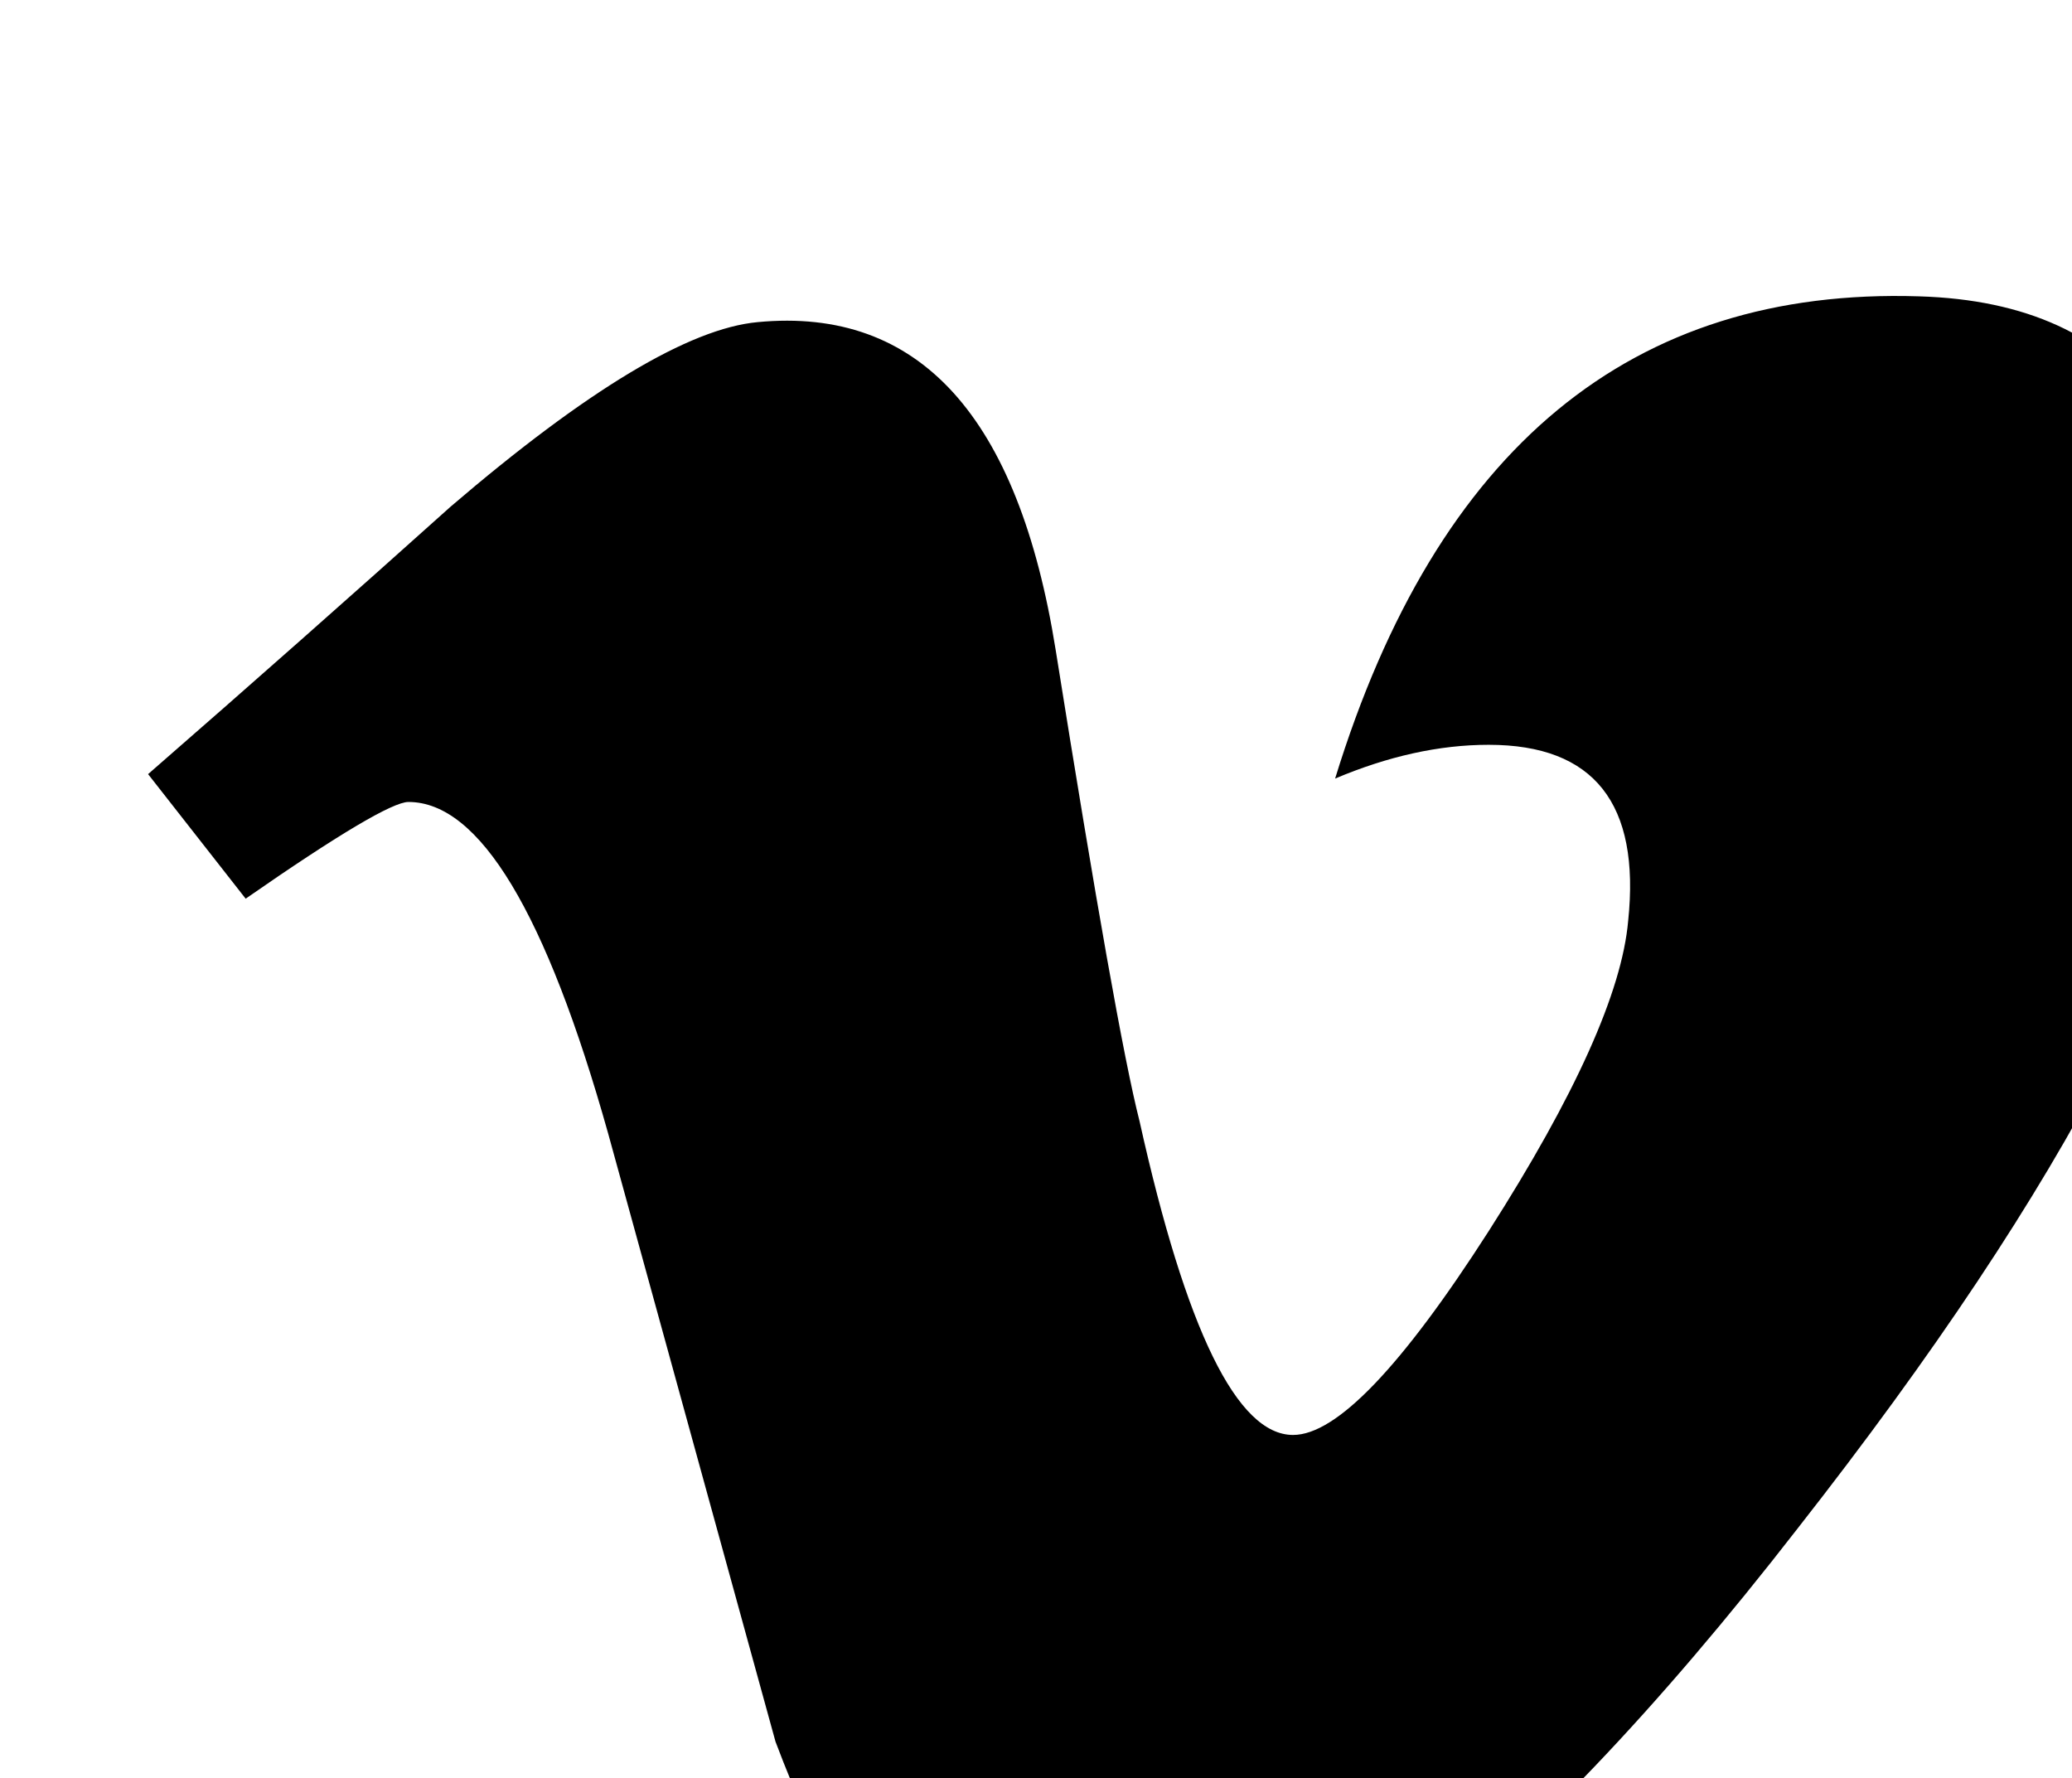
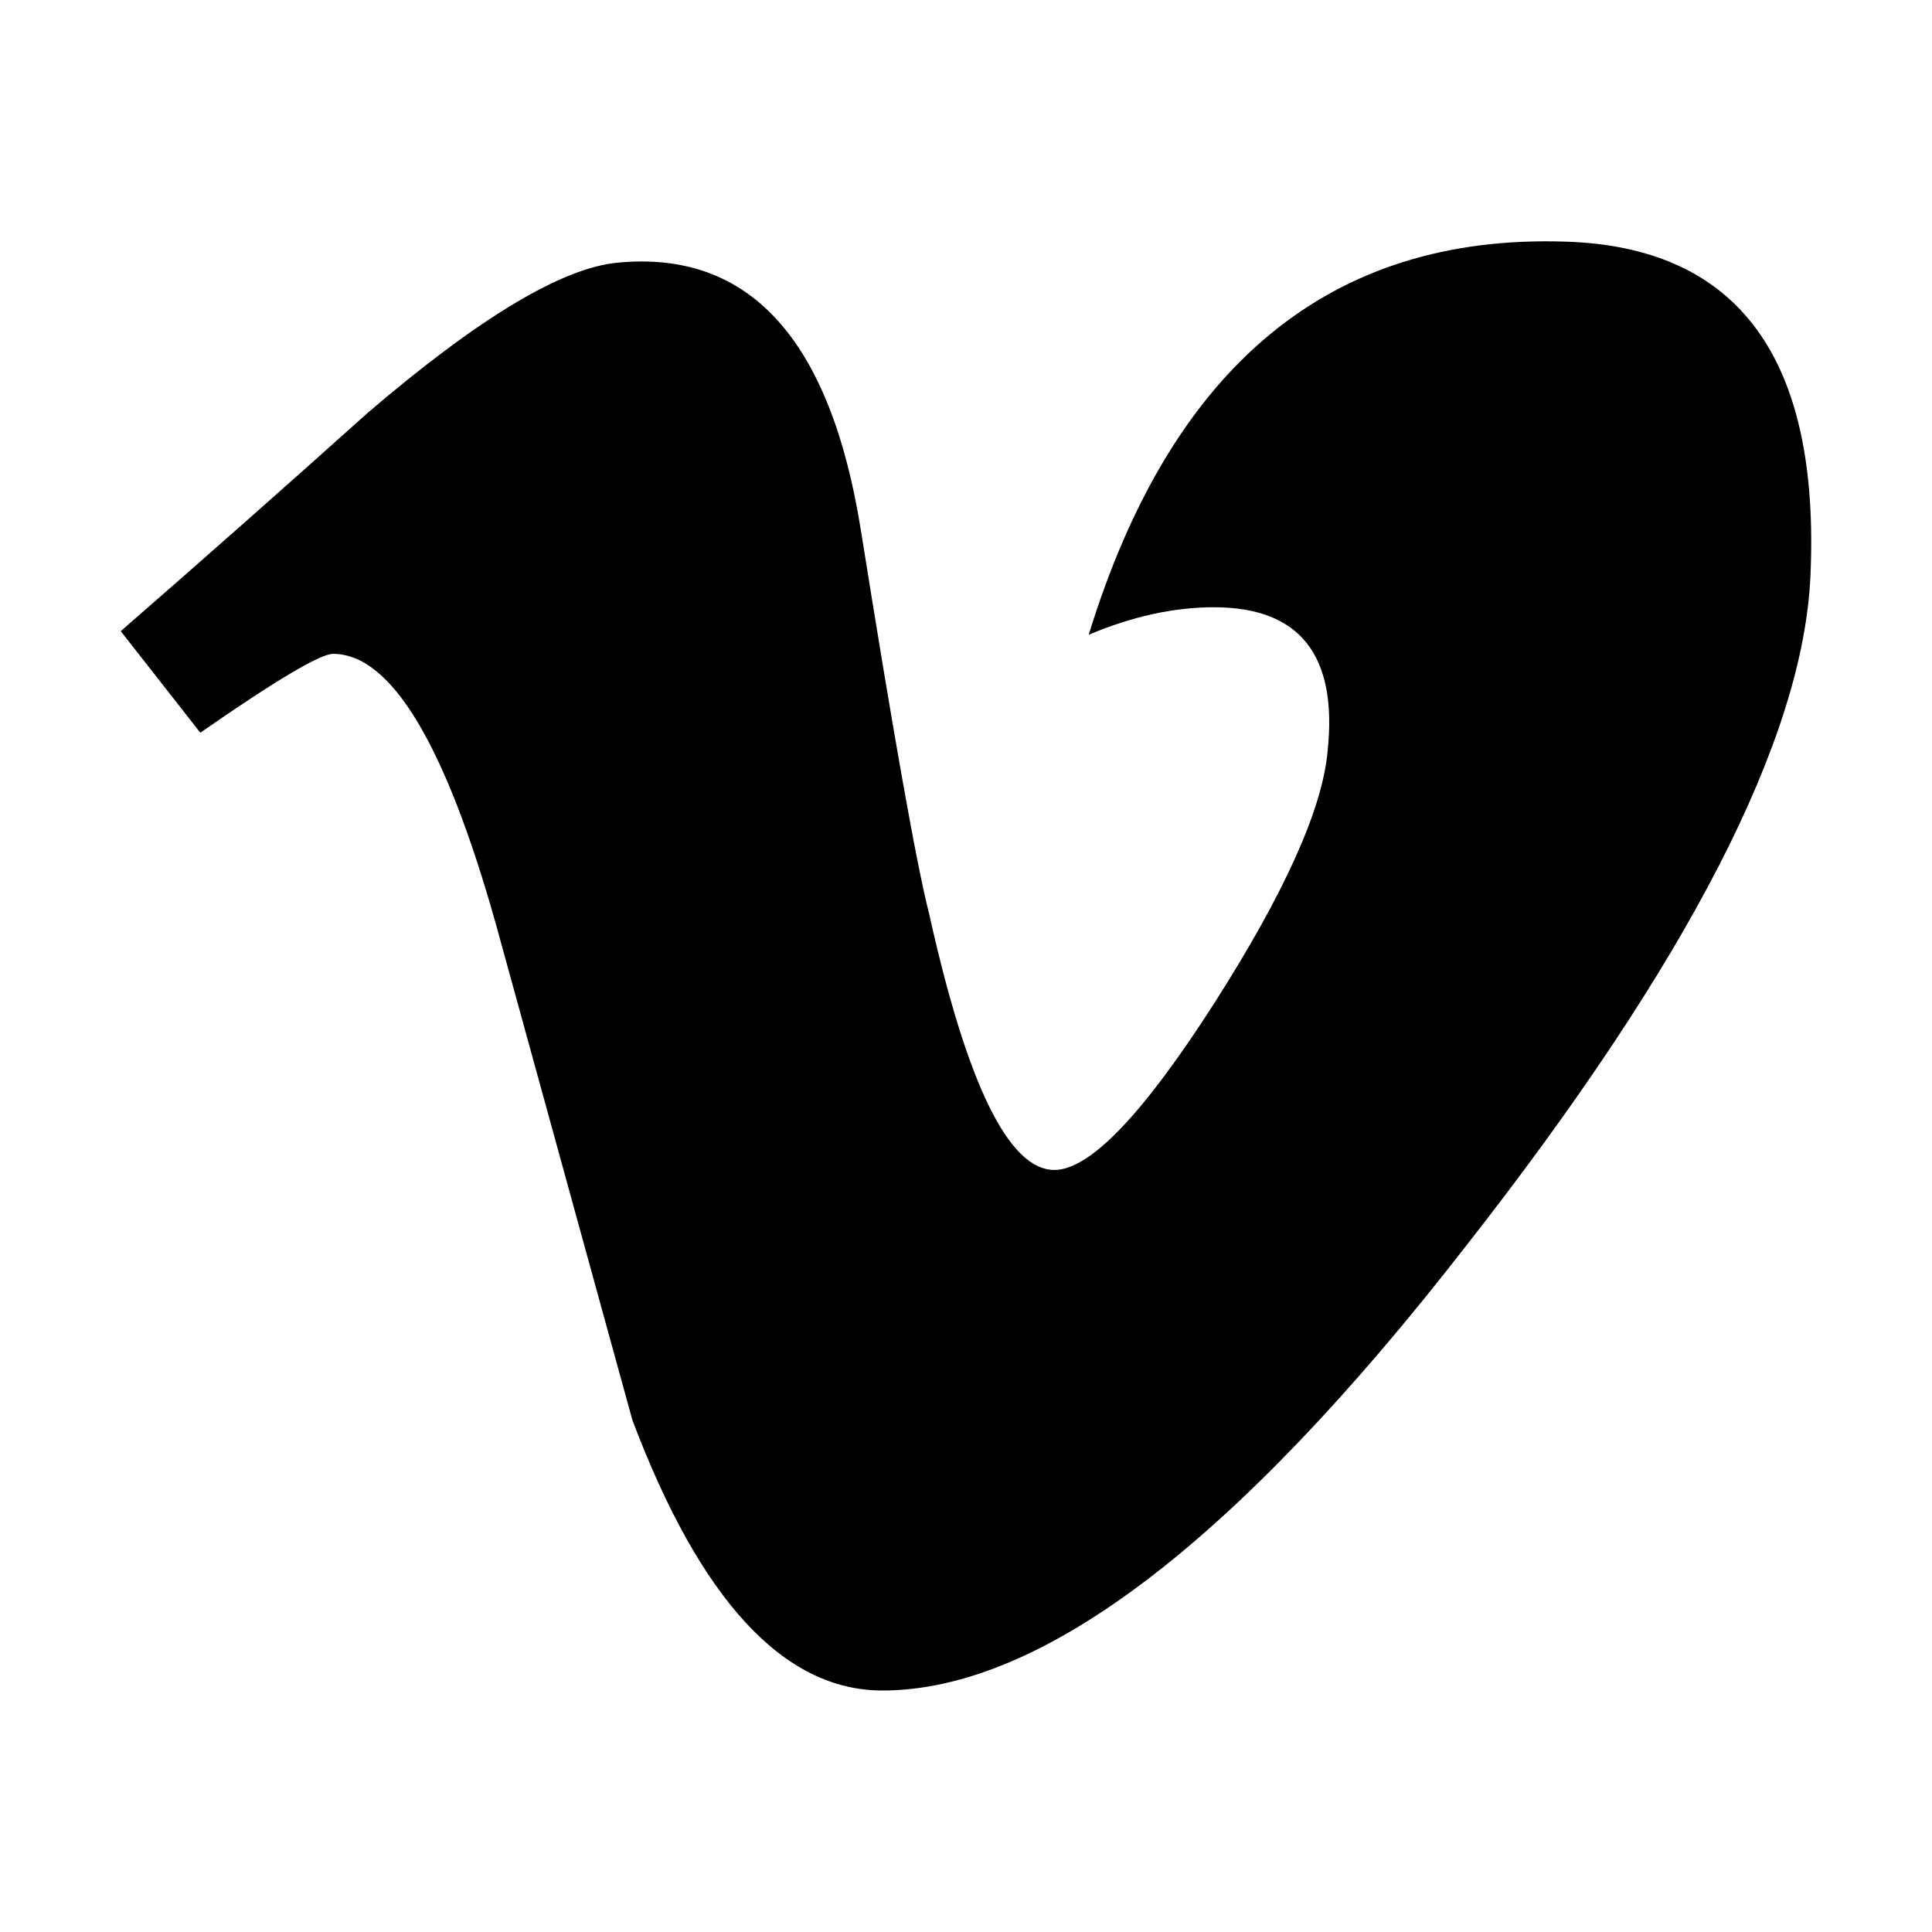
- <svg>
+ <svg viewBox="0 0 16 16">
  <path d="M12.959 2.001c-1.939-.062-3.255 1.022-3.943 3.256.355-.15.701-.228 1.037-.228.712 0 1.025.397.942 1.189-.042.479-.356 1.178-.942 2.095-.588.917-1.028 1.376-1.321 1.376-.377 0-.723-.706-1.037-2.12-.106-.415-.294-1.475-.566-3.18-.252-1.579-.922-2.318-2.012-2.214-.461.042-1.153.457-2.074 1.246C2.372 4.023 1.691 4.625 1 5.227l.659.841c.627-.436.994-.653 1.099-.653.48 0 .93.747 1.349 2.239l1.13 4.106C5.8 13.253 6.491 14 7.307 14c1.317 0 2.928-1.227 4.831-3.678 1.841-2.348 2.793-4.196 2.855-5.547.083-1.807-.595-2.732-2.034-2.774z" />
</svg>
